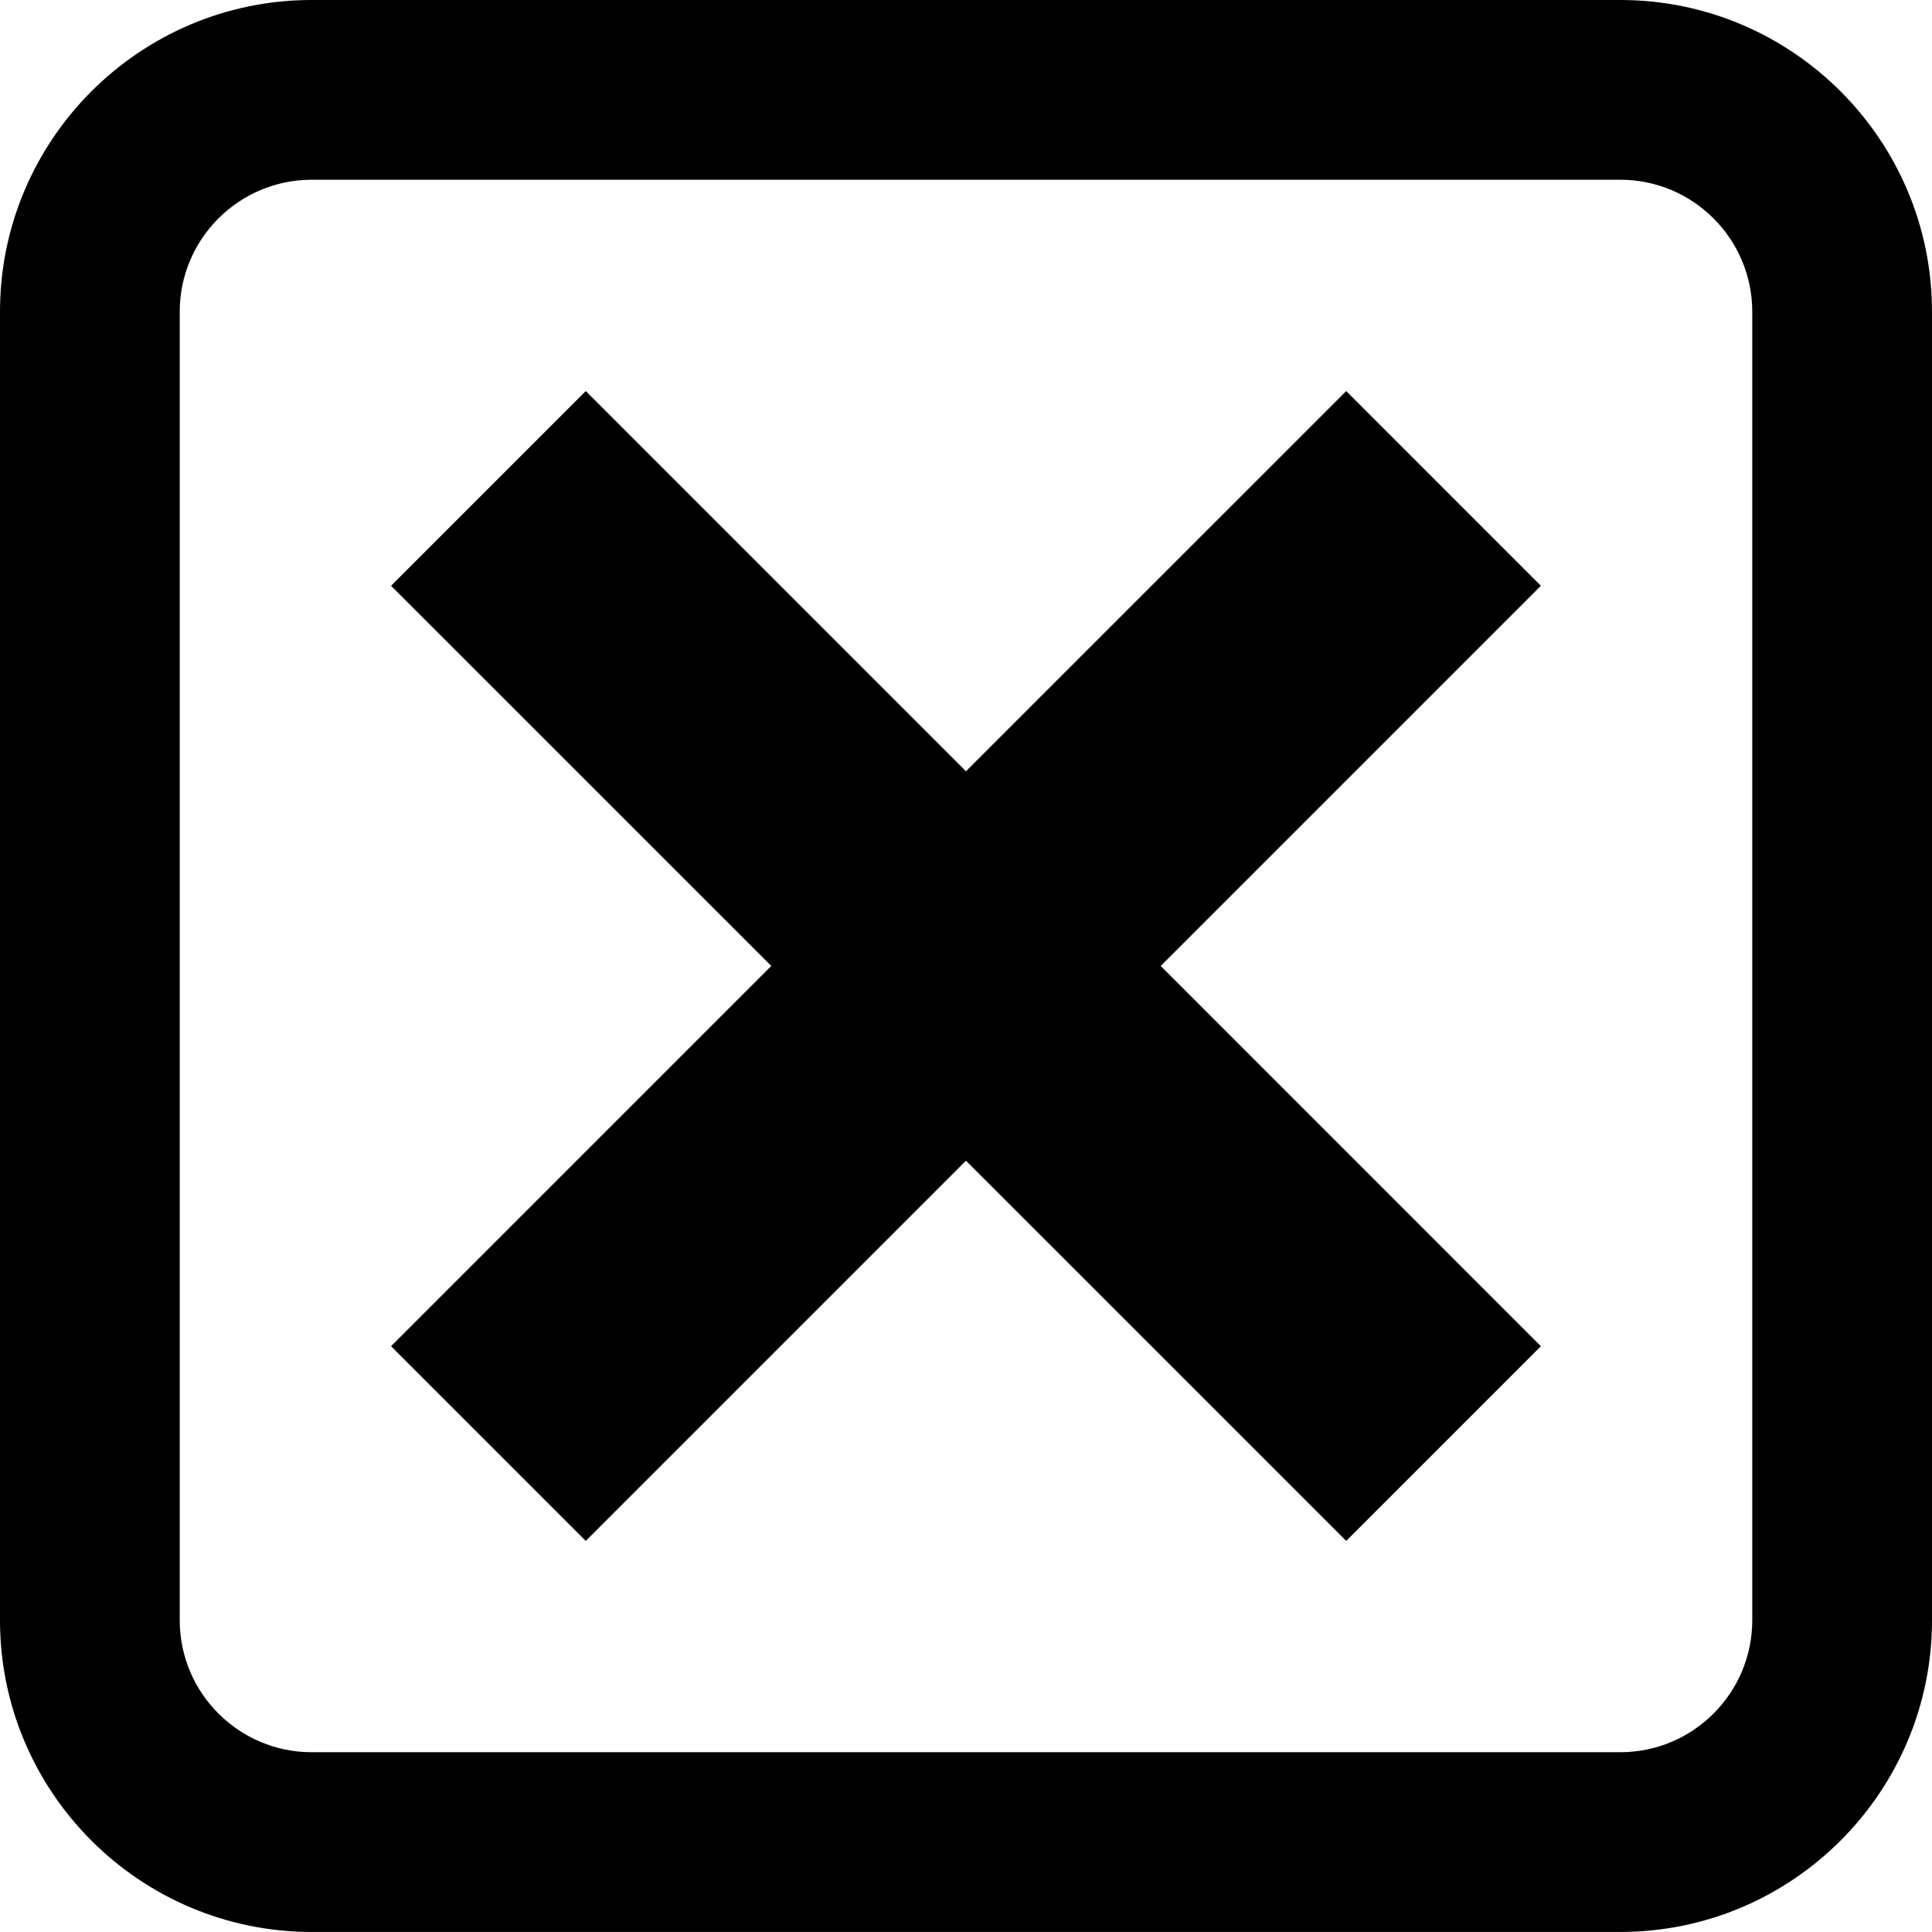
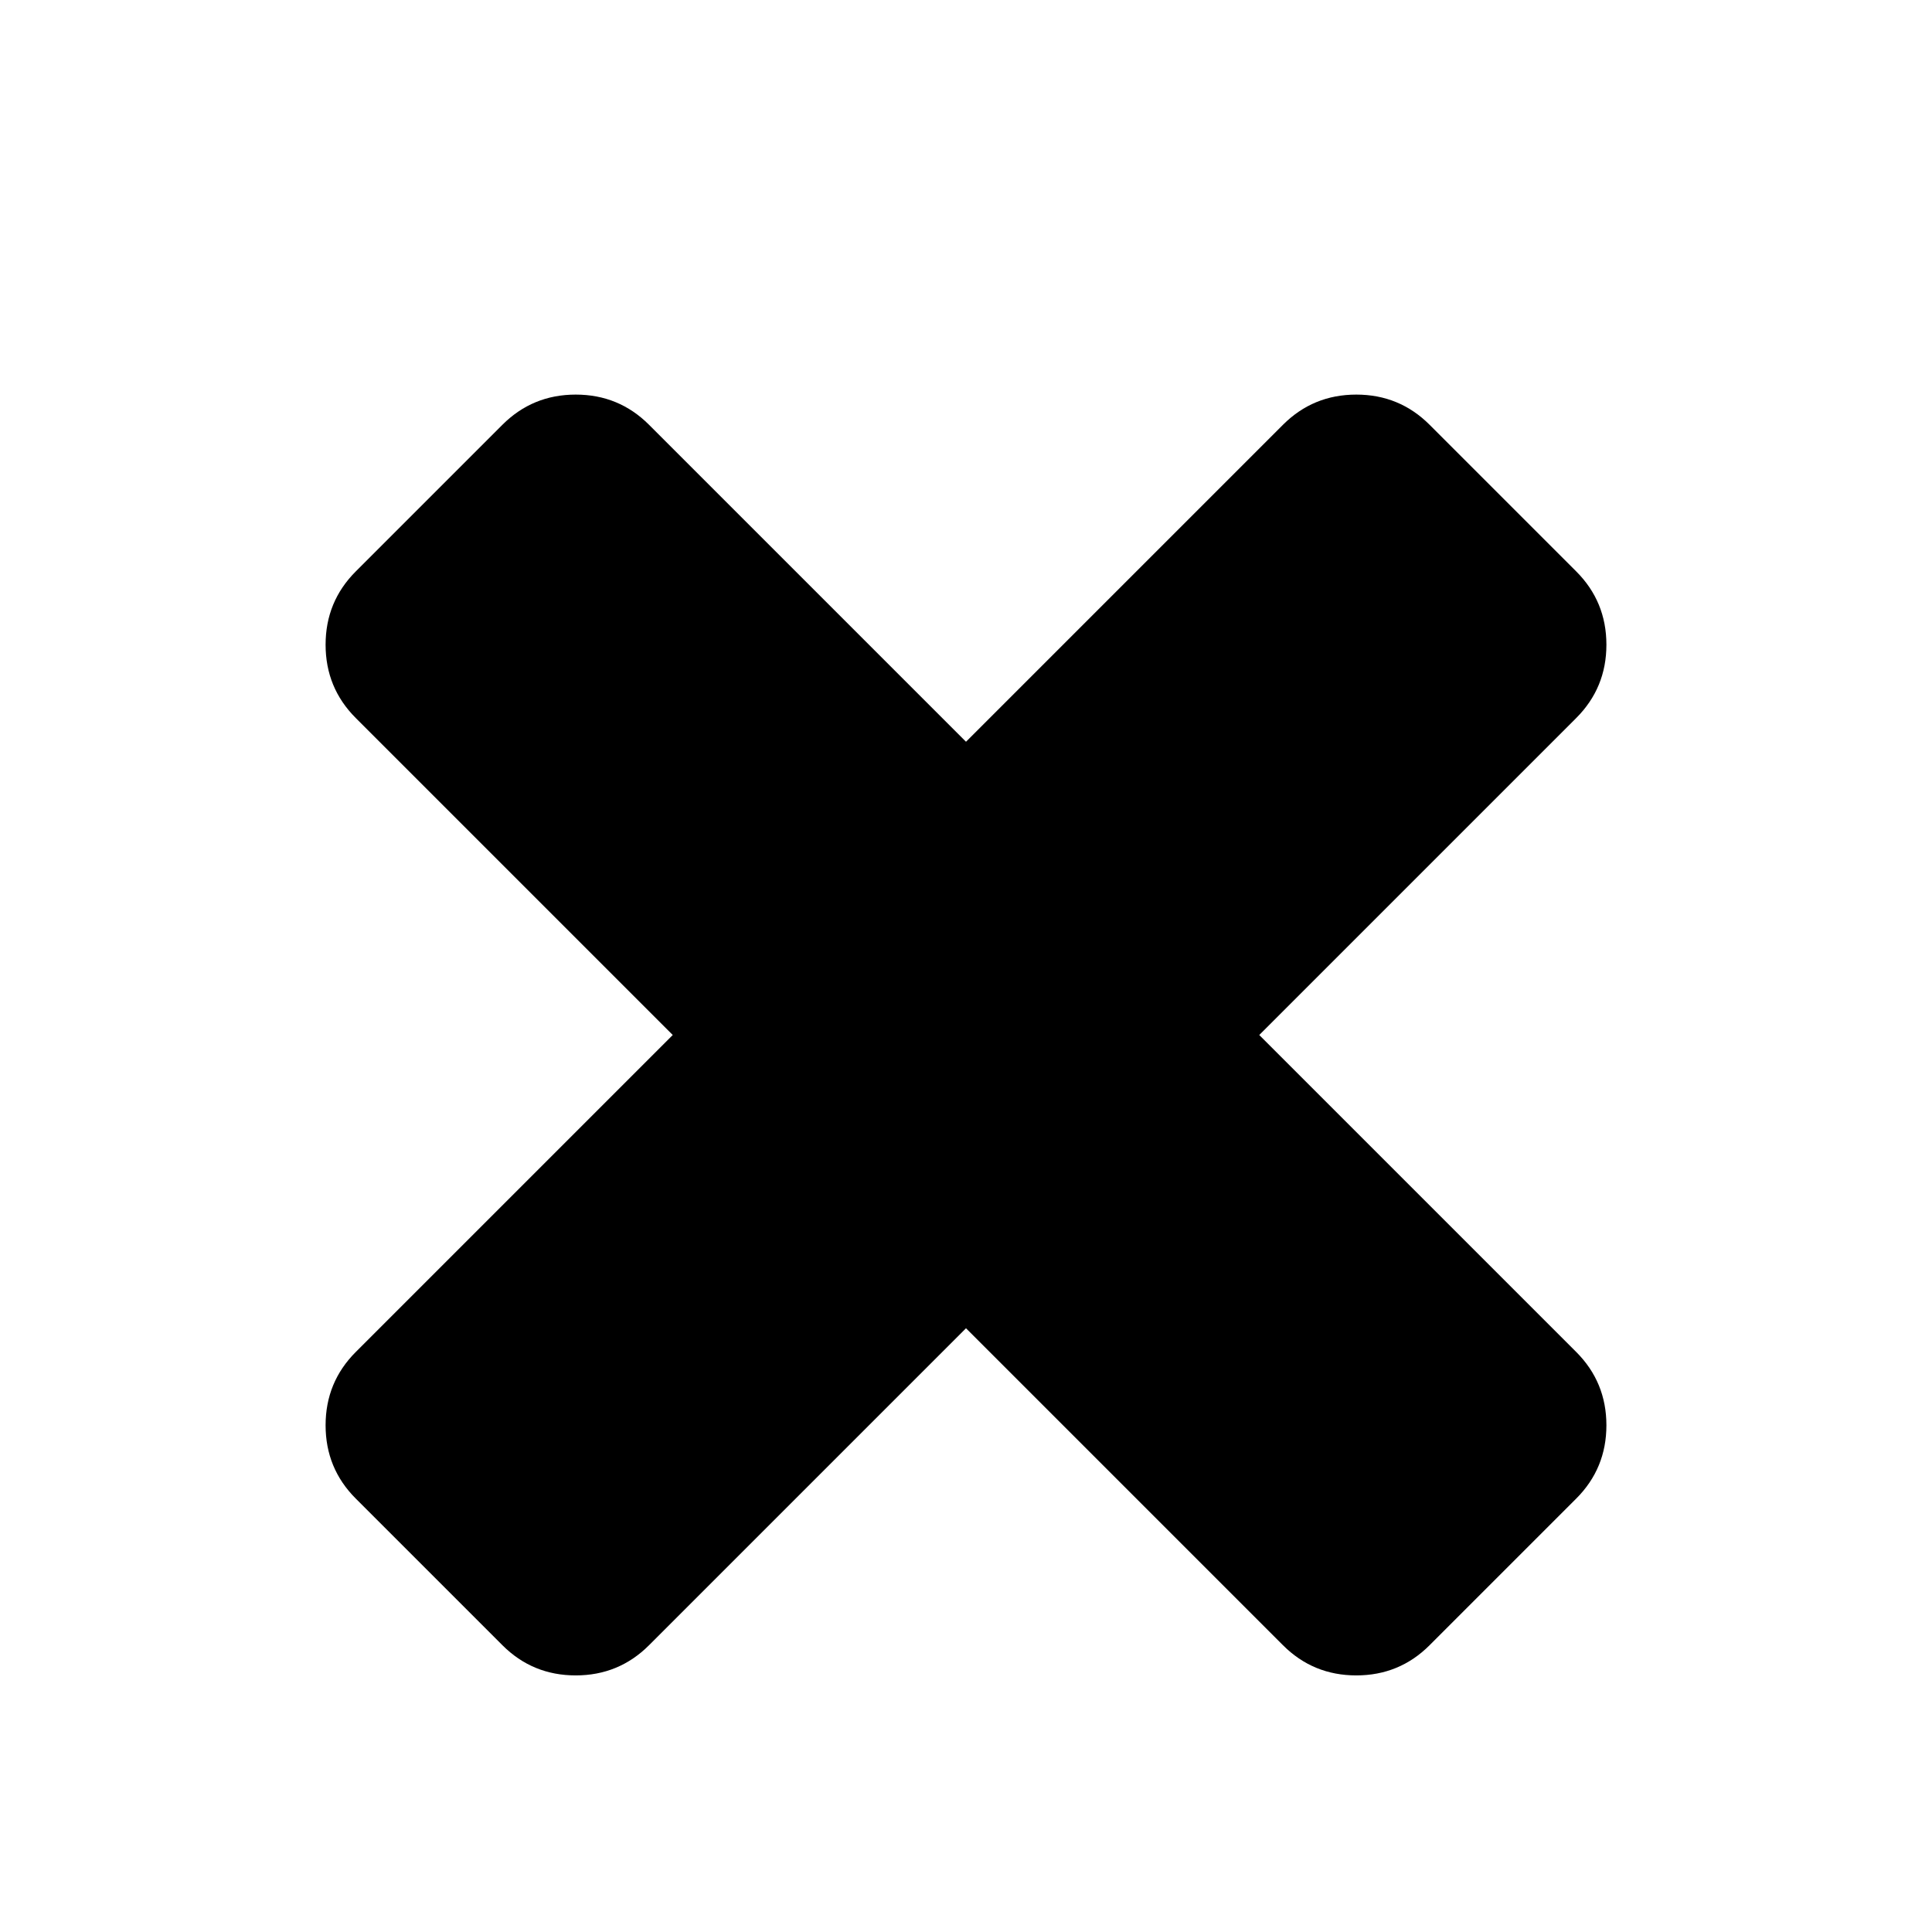
- <svg xmlns="http://www.w3.org/2000/svg" version="1.1" id="Layer_1" x="0px" y="0px" width="344.805px" height="344.798px" viewBox="61.995 0.802 344.805 344.798" enable-background="new 61.995 0.802 344.805 344.798" xml:space="preserve">
-   <g>
-     <path d="M351.172,345.6H117.619c-30.672,0-55.624-24.952-55.624-55.627V56.426c0-30.672,24.952-55.625,55.624-55.625h233.553   c30.672,0,55.628,24.952,55.628,55.625v233.546C406.8,320.647,381.844,345.6,351.172,345.6z M117.619,32.88   c-12.984,0-23.546,10.562-23.546,23.546v233.546c0,12.987,10.562,23.549,23.546,23.549h233.553c12.984,0,23.55-10.564,23.55-23.549   V56.426c0-12.984-10.569-23.546-23.55-23.546H117.619z" />
-   </g>
-   <polygon points="336.996,241.06 302.252,275.81 234.391,207.955 166.539,275.81 131.785,241.06 199.644,173.197 131.785,105.349   166.539,70.596 234.391,138.451 302.252,70.596 336.996,105.349 269.15,173.197 " />
+ <svg xmlns="http://www.w3.org/2000/svg" width="1792" height="1792" viewBox="0 0 1792 1792">
+   <path d="M1490 1322q0 40-28 68l-136 136q-28 28-68 28t-68-28l-294-294-294 294q-28 28-68 28t-68-28l-136-136q-28-28-28-68t28-68l294-294-294-294q-28-28-28-68t28-68l136-136q28-28 68-28t68 28l294 294 294-294q28-28 68-28t68 28l136 136q28 28 28 68t-28 68l-294 294 294 294q28 28 28 68z" />
</svg>
